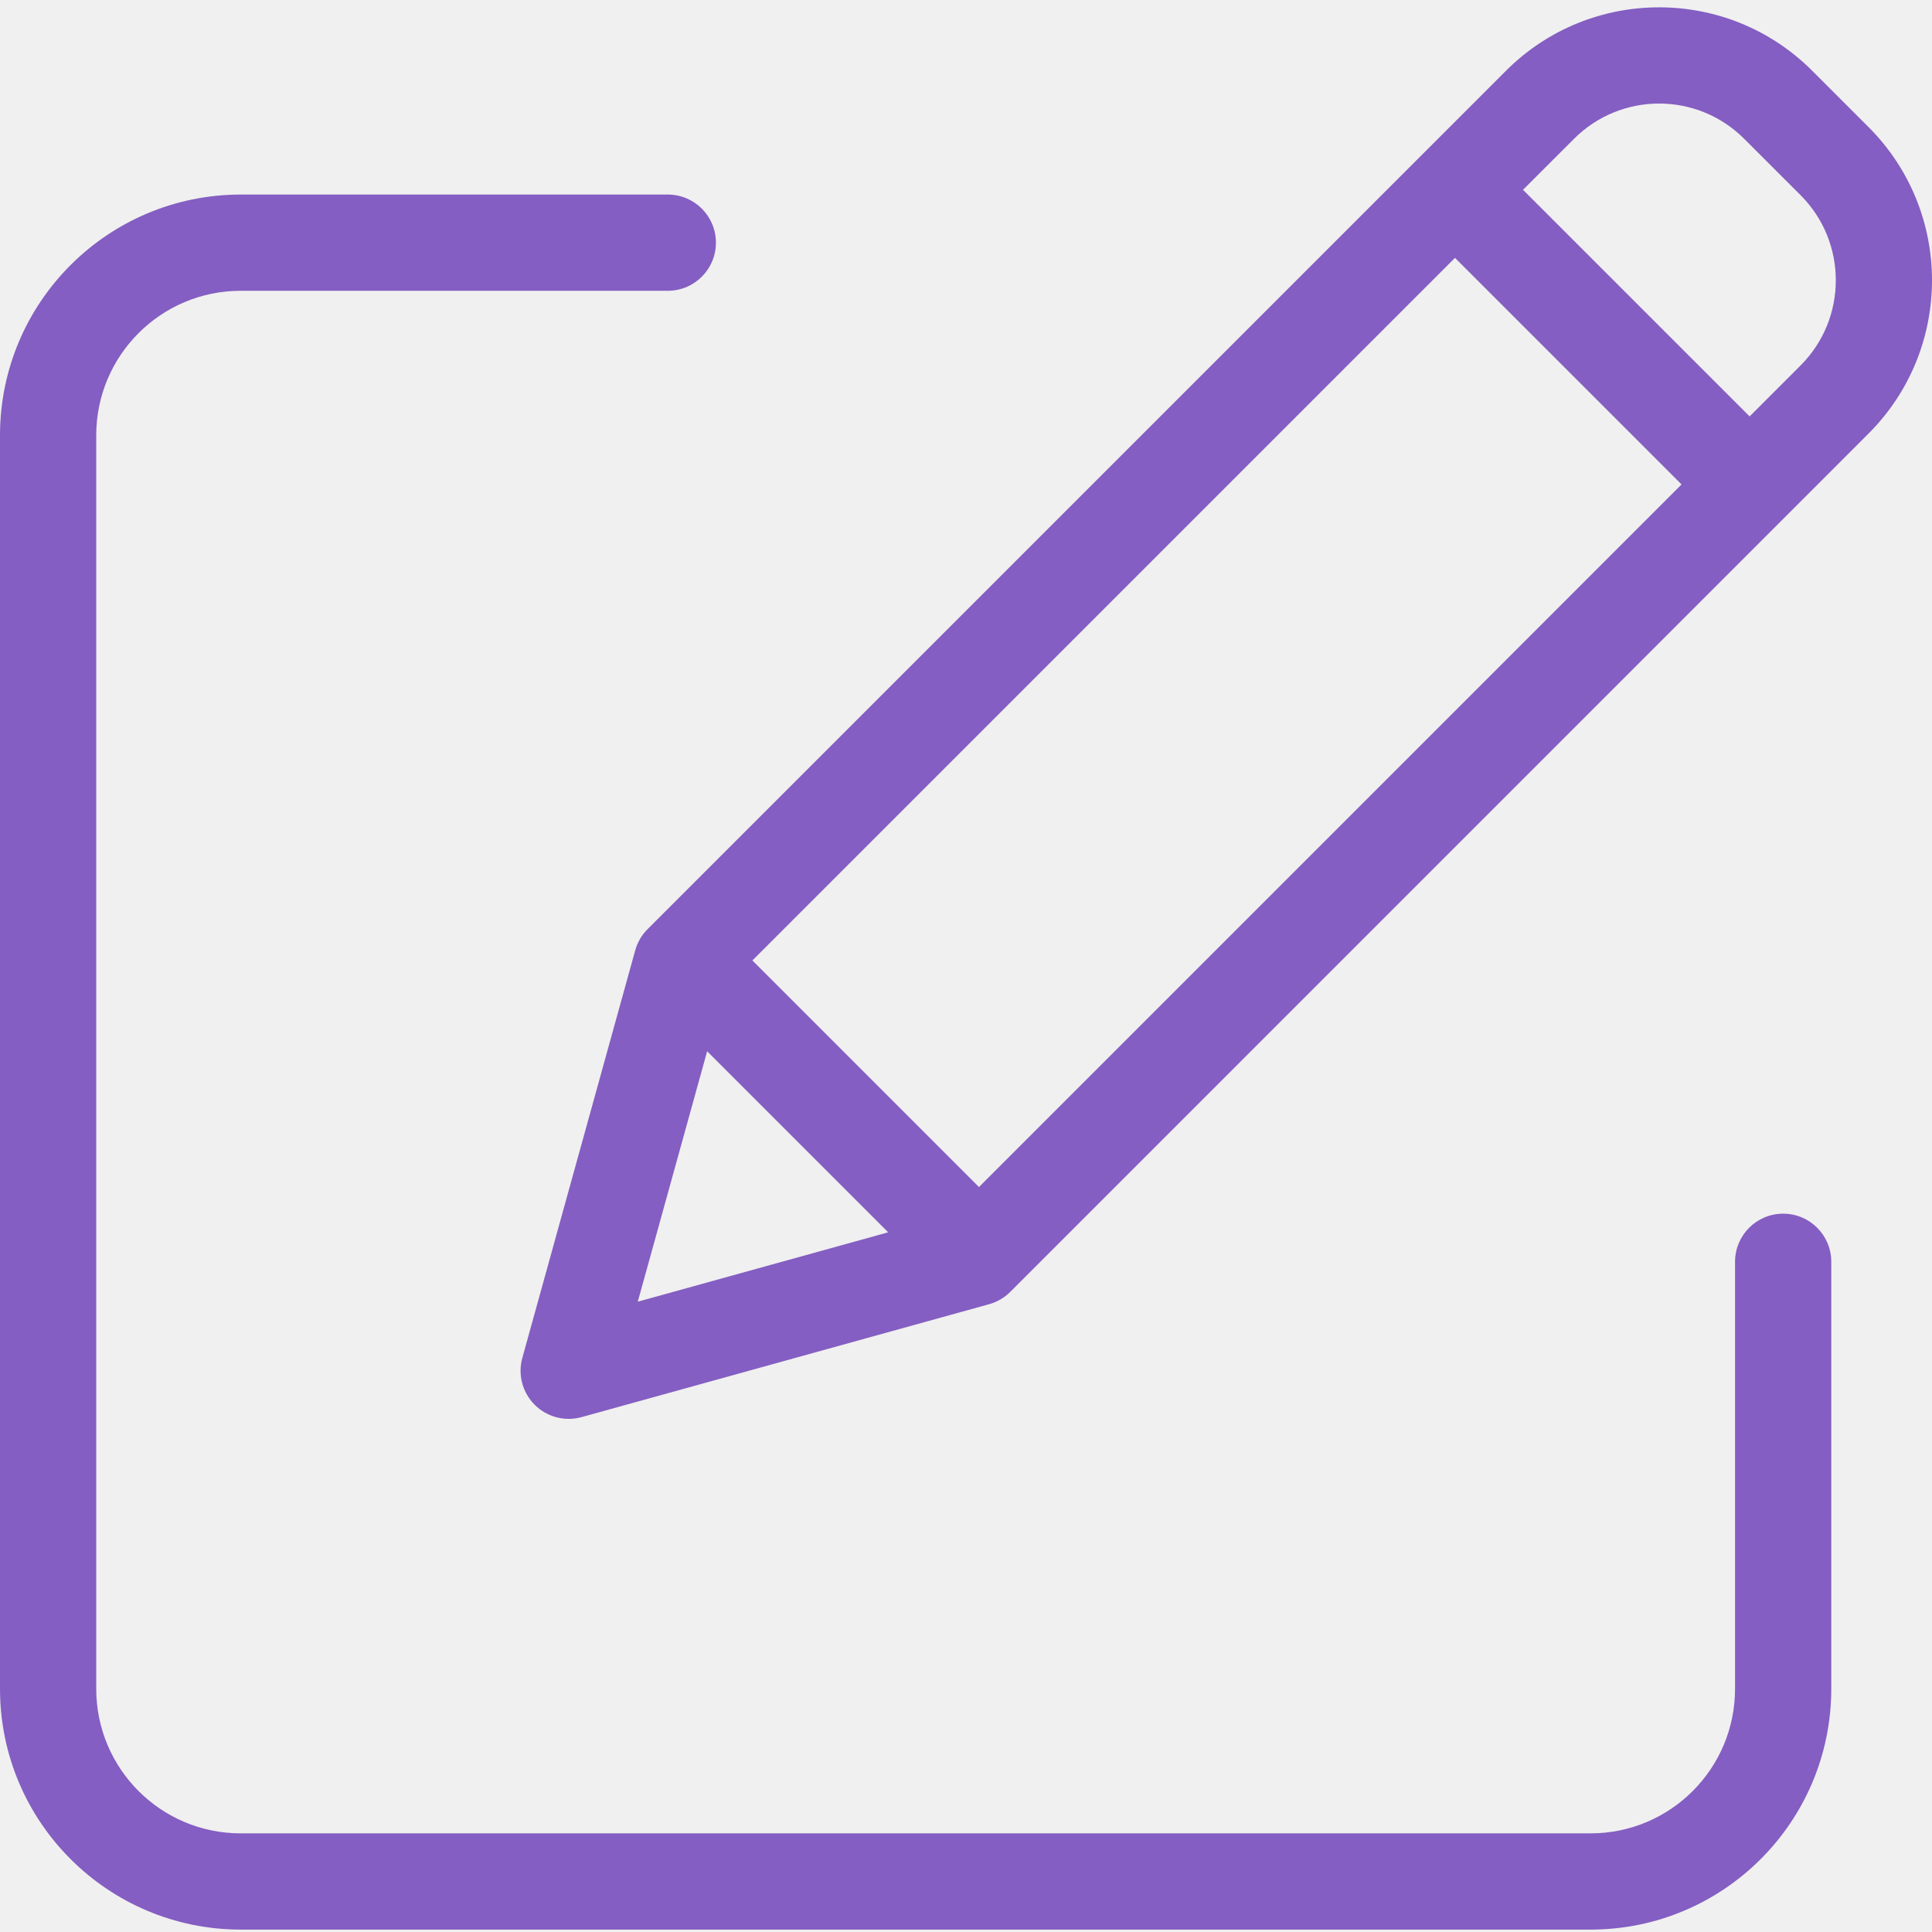
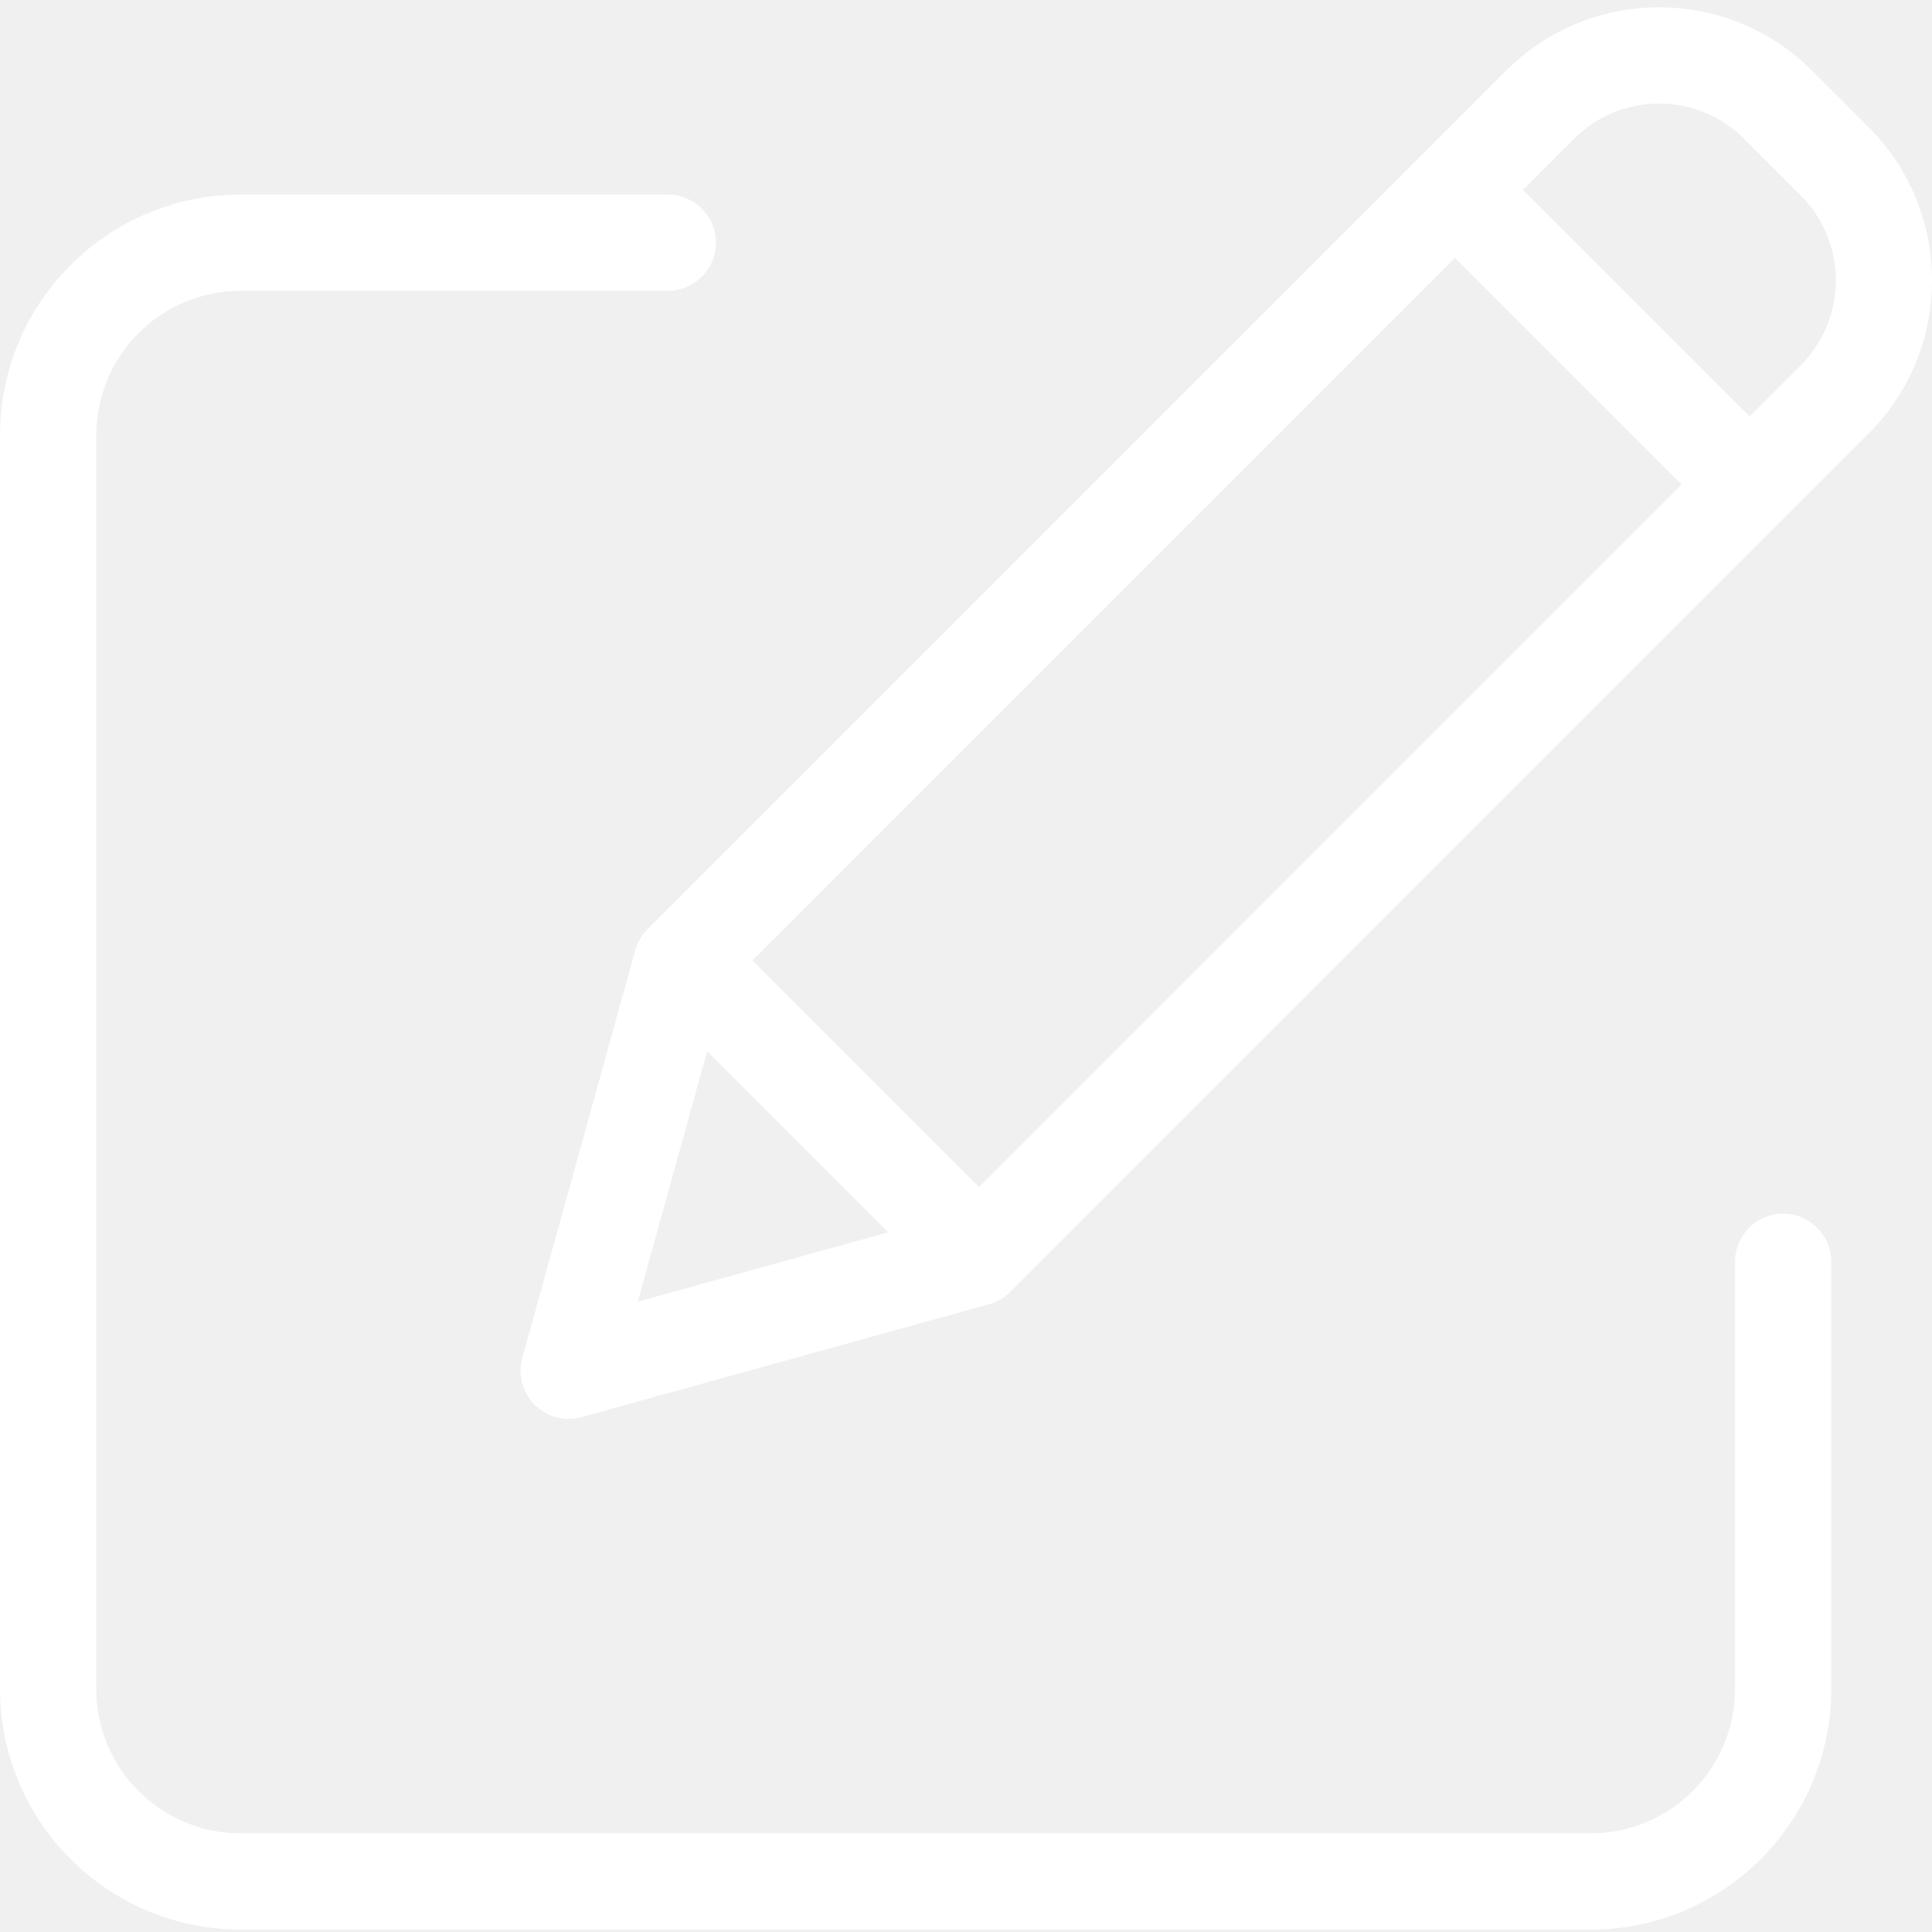
- <svg xmlns="http://www.w3.org/2000/svg" fill="#845EC2" height="401pt" viewBox="0 -1 401.523 401" width="401pt">
+ <svg xmlns="http://www.w3.org/2000/svg" fill="#fff" height="401pt" viewBox="0 -1 401.523 401" width="401pt">
  <path d="m370.59 250.973c-5.523 0-10 4.477-10 10v88.789c-.02 16.562-13.438 29.984-30 30h-280.59c-16.562-.016-29.98-13.438-30-30v-260.59c.02-16.559 13.438-29.98 30-30h88.789c5.523 0 10-4.477 10-10 0-5.52-4.477-10-10-10h-88.789c-27.602.031-49.969 22.398-50 50v260.594c.031 27.602 22.398 49.969 50 50h280.59c27.602-.031 49.969-22.398 50-50v-88.793c0-5.523-4.477-10-10-10zm0 0" />
  <path d="m376.629 13.441c-17.574-17.574-46.066-17.574-63.641 0l-178.406 178.406c-1.223 1.223-2.105 2.738-2.566 4.402l-23.461 84.699c-.965 3.473.016 7.191 2.562 9.742 2.551 2.547 6.27 3.527 9.742 2.566l84.699-23.465c1.664-.461 3.18-1.344 4.402-2.566l178.402-178.41c17.547-17.586 17.547-46.055 0-63.641zm-220.258 184.906 146.012-146.016 47.09 47.09-146.016 146.016zm-9.406 18.875 37.621 37.625-52.039 14.418zm227.258-142.547-10.605 10.605-47.094-47.094 10.609-10.605c9.762-9.762 25.59-9.762 35.352 0l11.738 11.734c9.746 9.773 9.746 25.59 0 35.359zm0 0" />
</svg>
